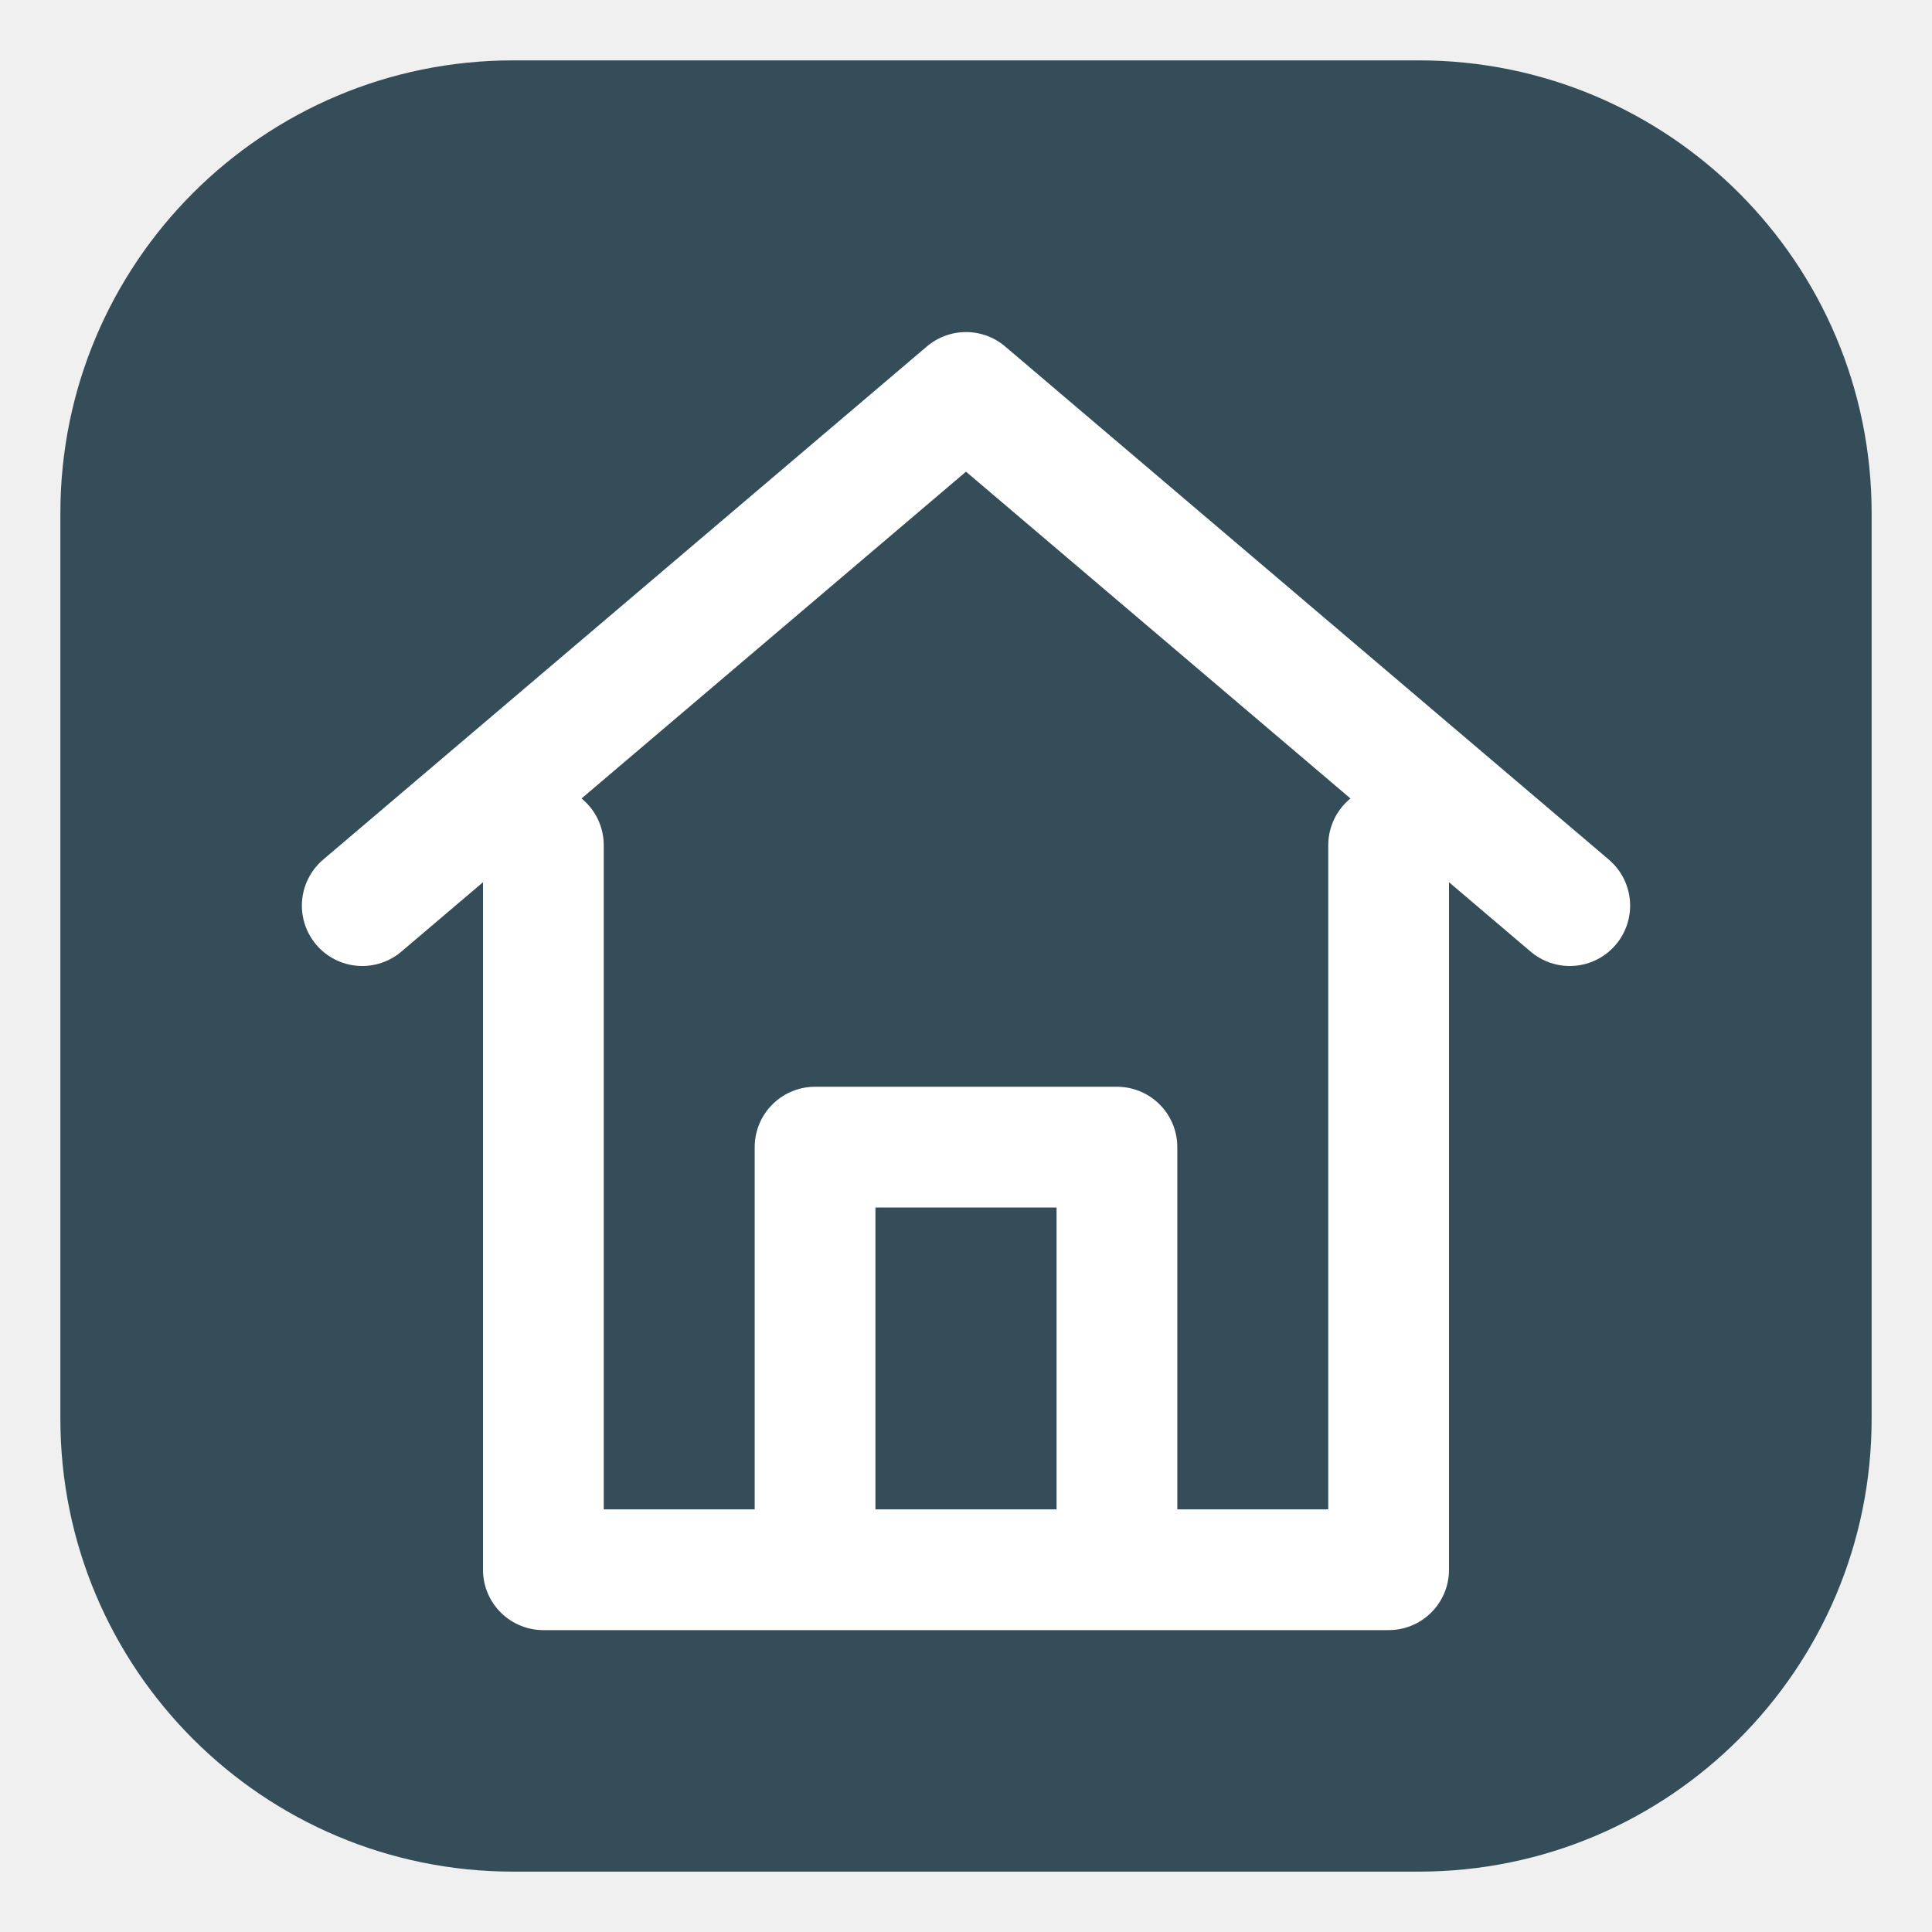
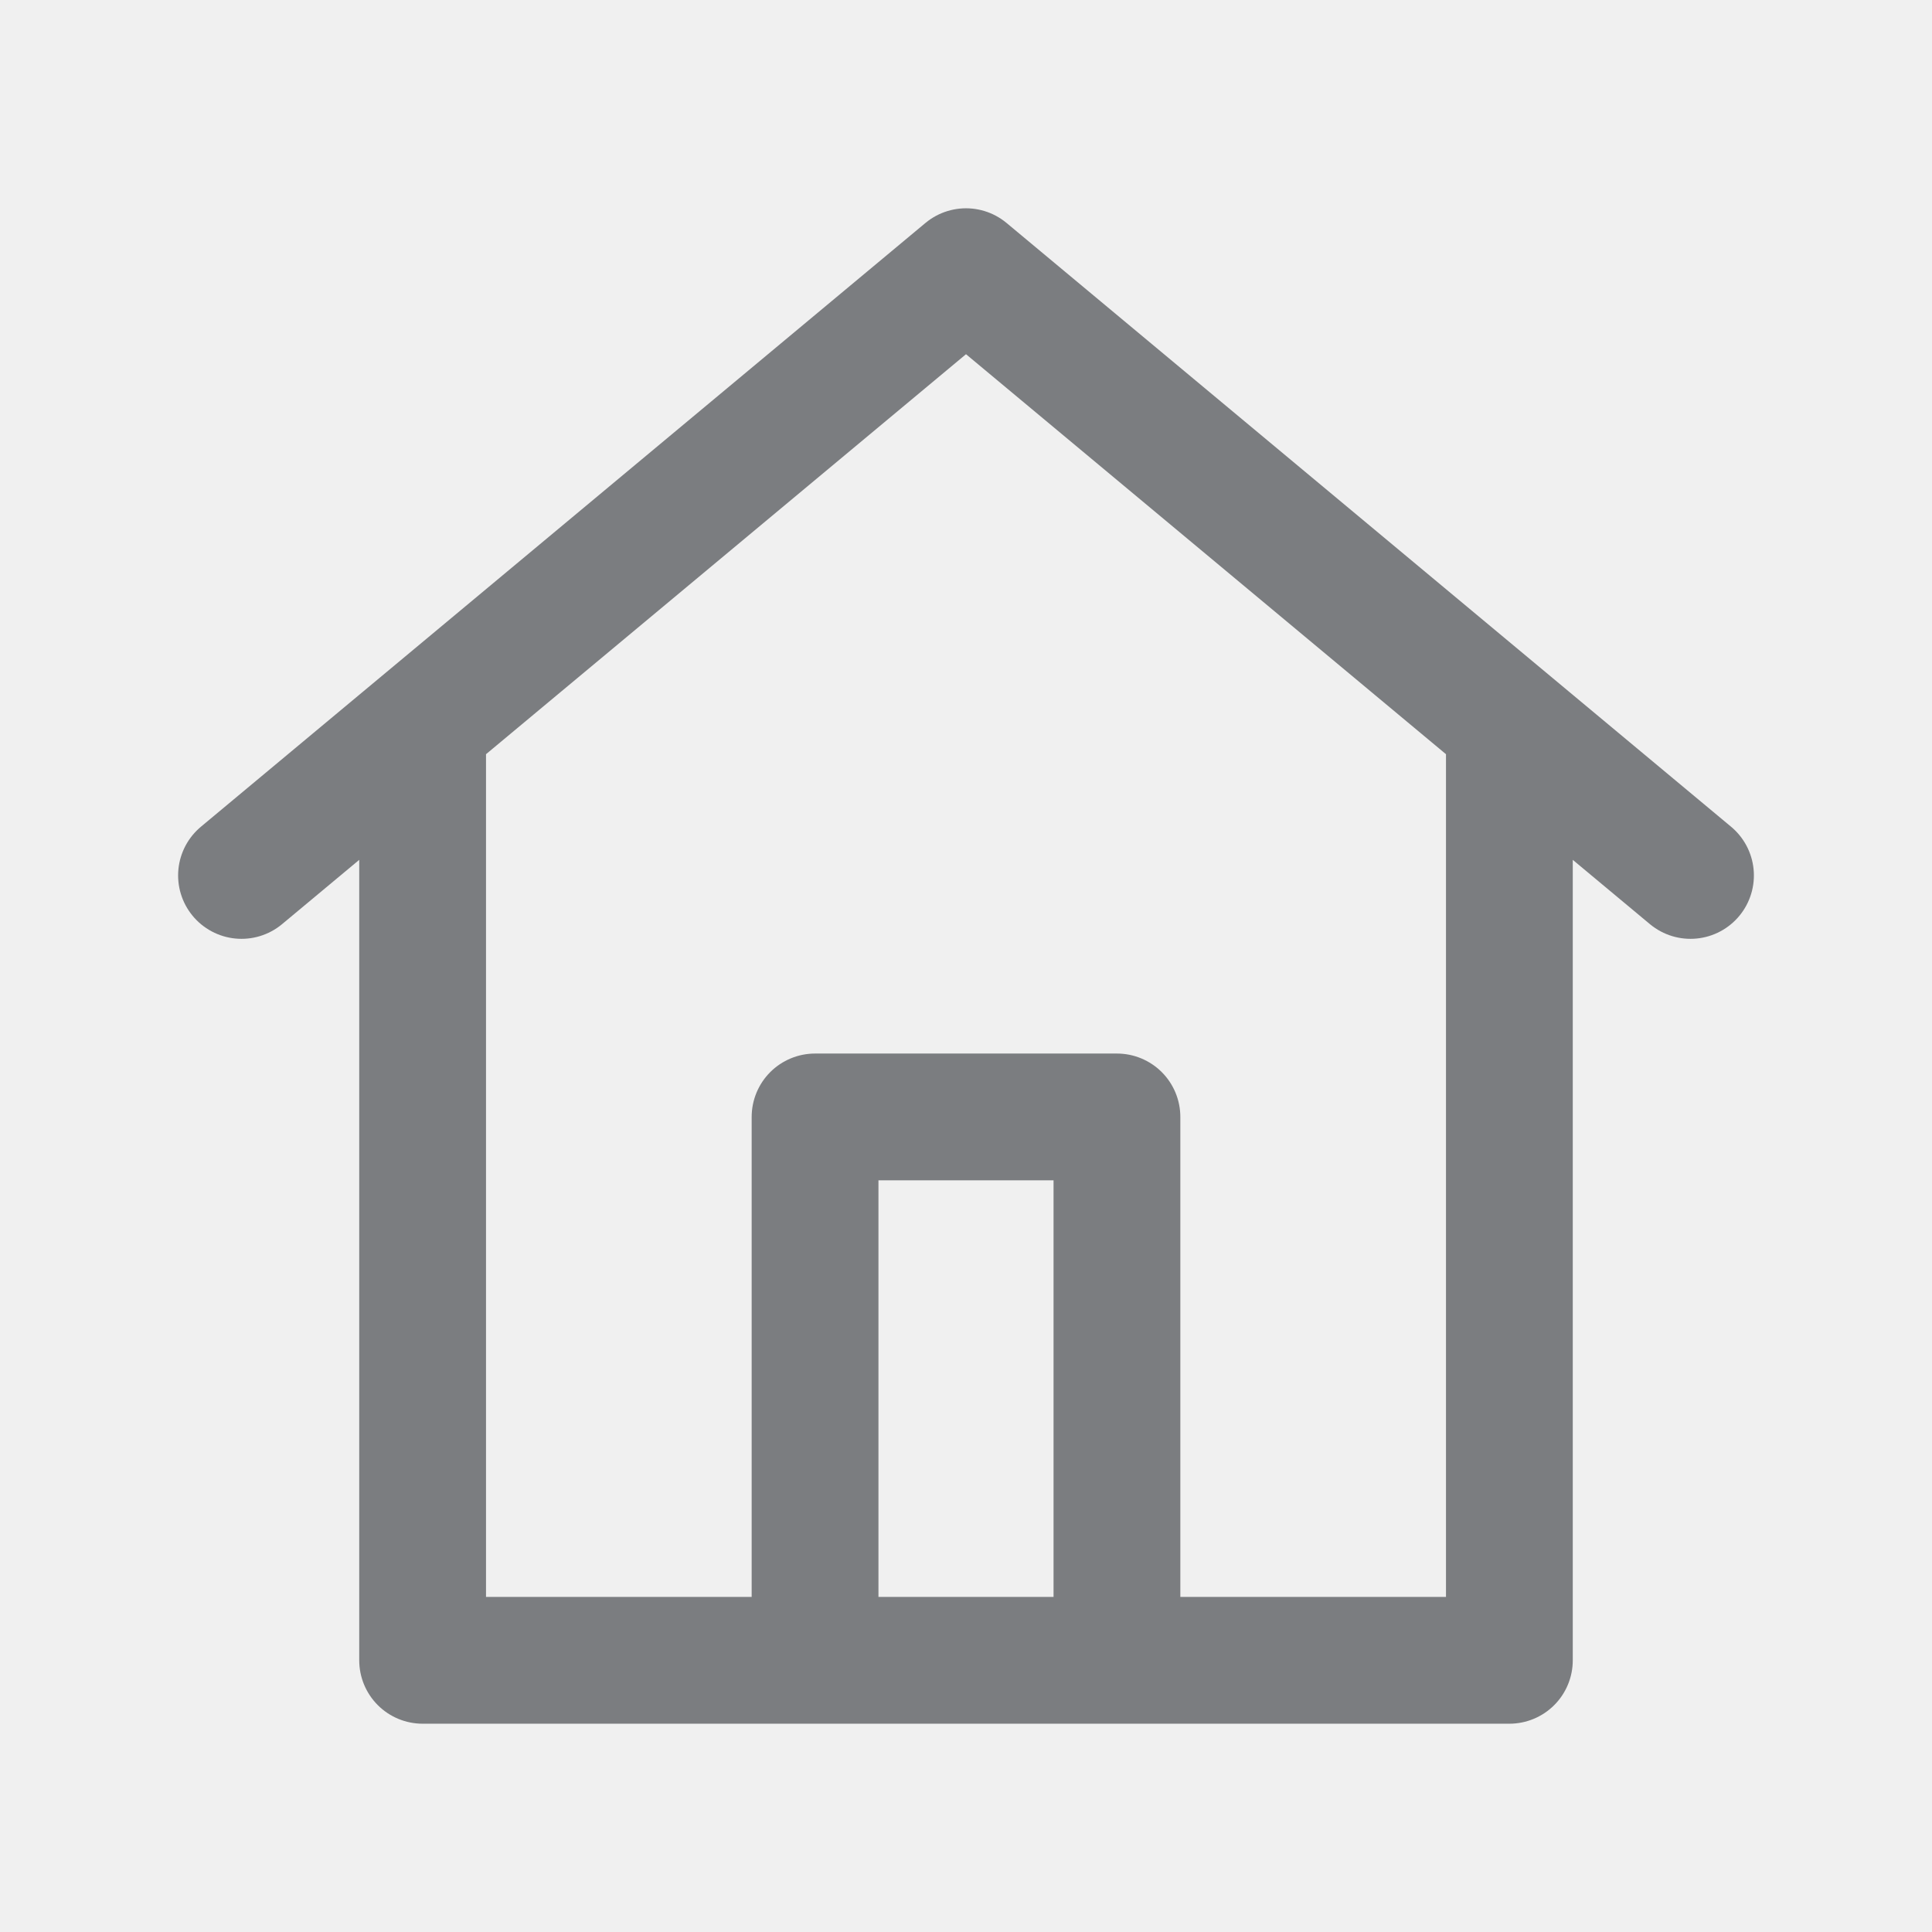
<svg xmlns="http://www.w3.org/2000/svg" viewBox="0 0 64 64">
-   <rect x="2" y="2" width="60" height="60" rx="15" fill="#344d59" />
-   <path d="M12 30 32 13l20 17M18 28v24h28V28M27 52V38h10v14" fill="none" stroke="#fff" stroke-width="4" stroke-linecap="round" stroke-linejoin="round" />
+   <path d="M8 29 32 9l24 20M14 25v30h36V25M27 55V37h10v18" fill="none" stroke="#7b7d80" stroke-width="4.2" stroke-linecap="round" stroke-linejoin="round" />
</svg>
